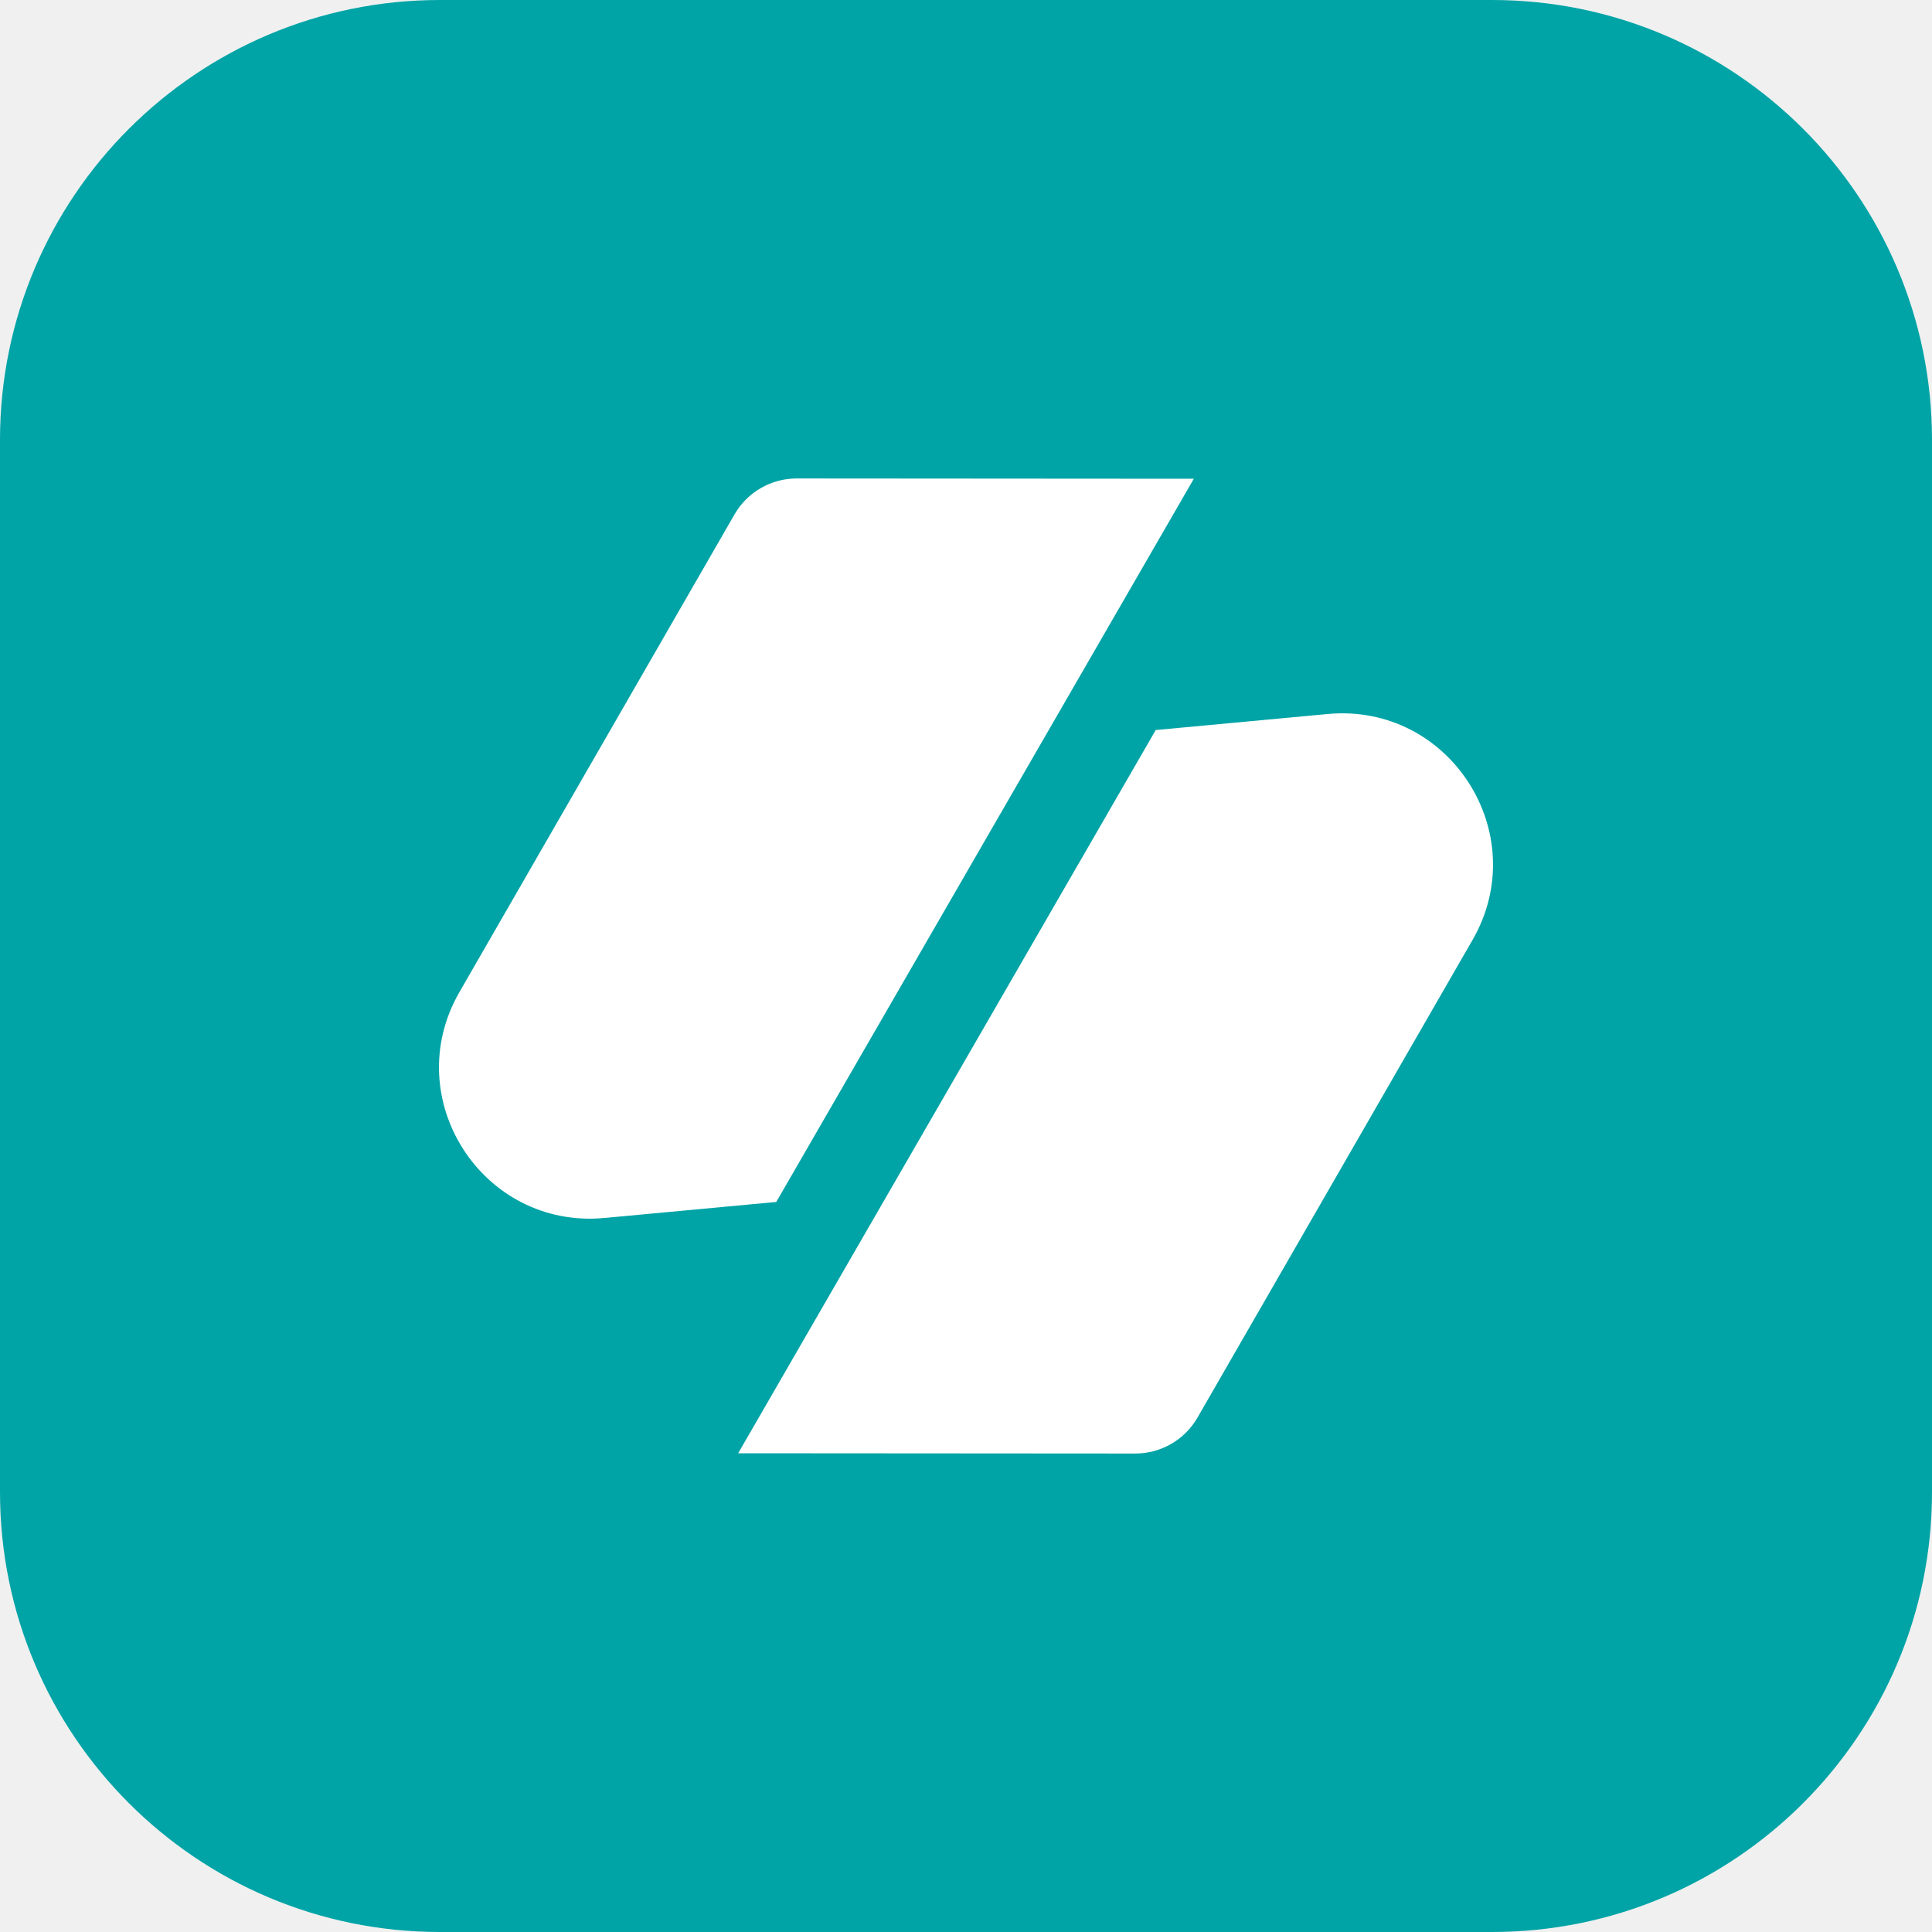
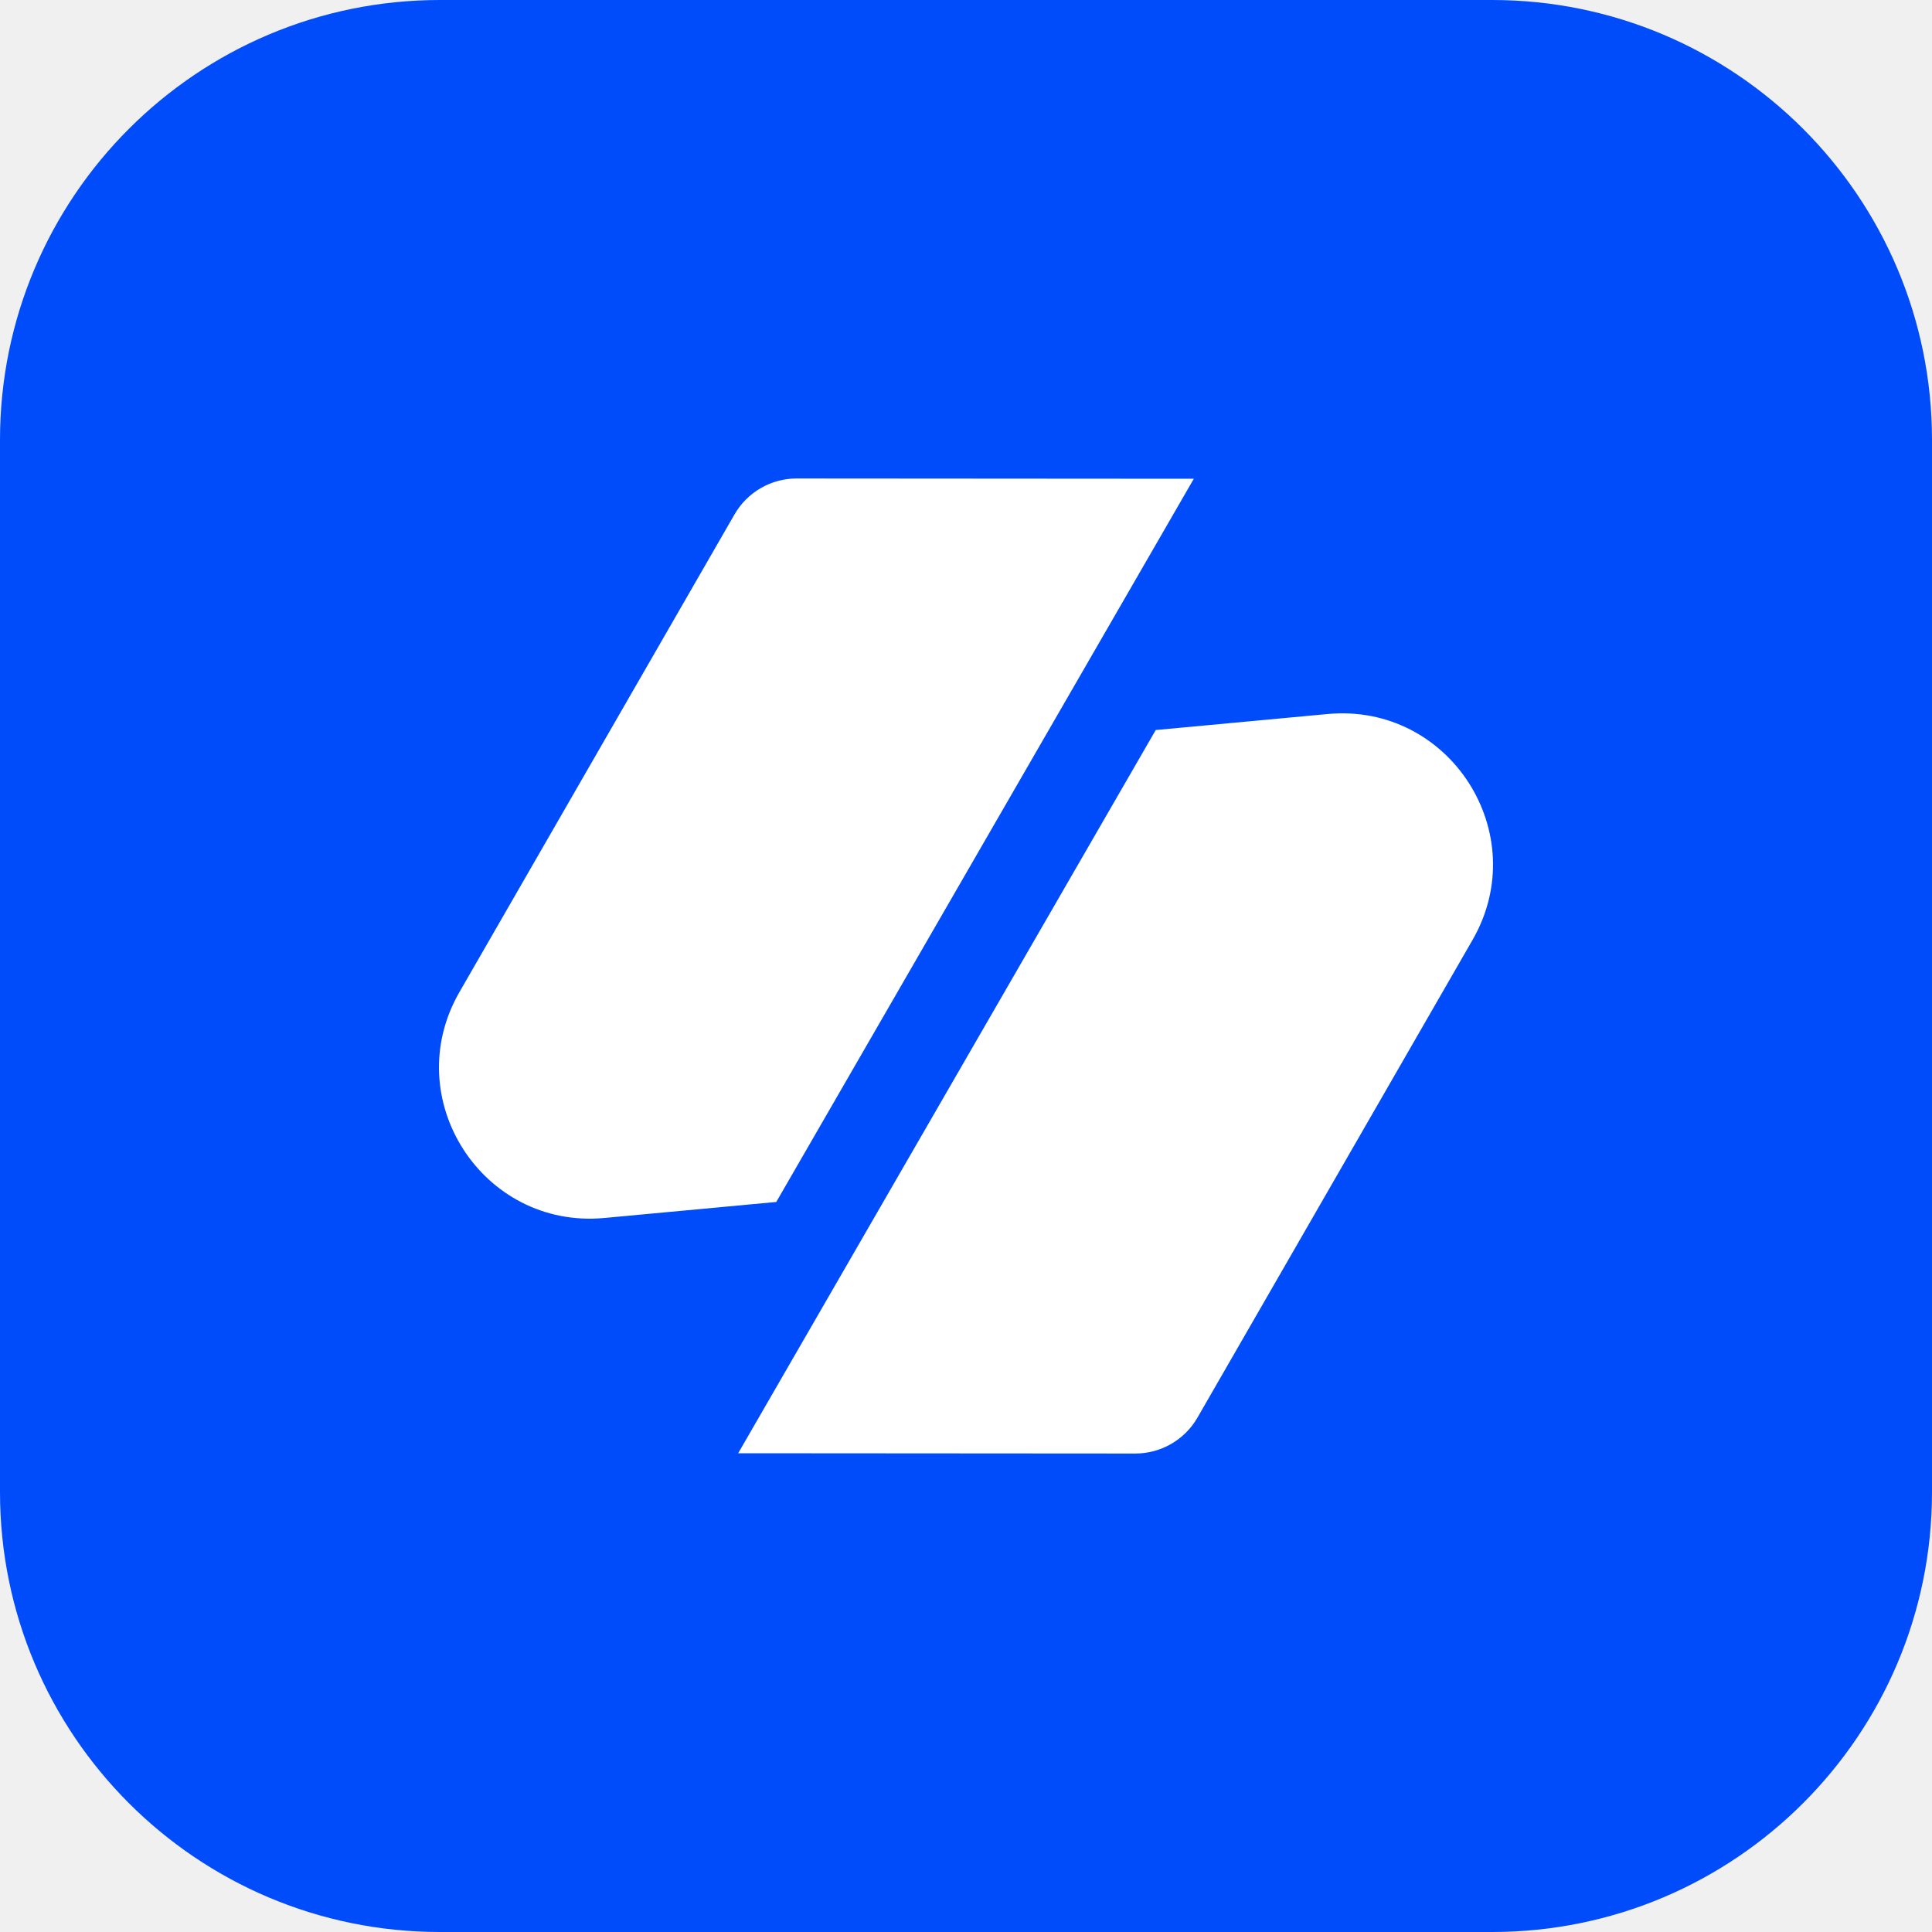
<svg xmlns="http://www.w3.org/2000/svg" id="Layer_2" data-name="Layer 2" viewBox="0 0 3061.42 3061.42">
  <defs>
    <style>
      .cls-1 {
        fill: #fff;
      }

      .cls-1, .cls-2 {
        stroke-width: 0px;
      }

      .cls-2 {
-         fill: #00a4a6;
+         fill: #004cfa;
      }
    </style>
  </defs>
  <g id="Layer_1-2" data-name="Layer 1">
    <rect class="cls-2" width="3061.42" height="3061.42" rx="697.17" ry="697.17" />
    <g>
      <path class="cls-1" d="M1798.92,2303.24l-629.22-.44,661.64-1145.99,272.32-25.38c193.4-18.03,326.67,189.6,229.74,357.93l-435.89,756.94c-20.3,35.26-57.9,56.97-98.58,56.95Z" />
      <path class="cls-1" d="M1262.49,758.18l629.22.44-661.64,1145.99-272.32,25.38c-193.4,18.03-326.67-189.6-229.74-357.93l435.89-756.94c20.3-35.26,57.9-56.97,98.58-56.95Z" />
    </g>
  </g>
</svg>
